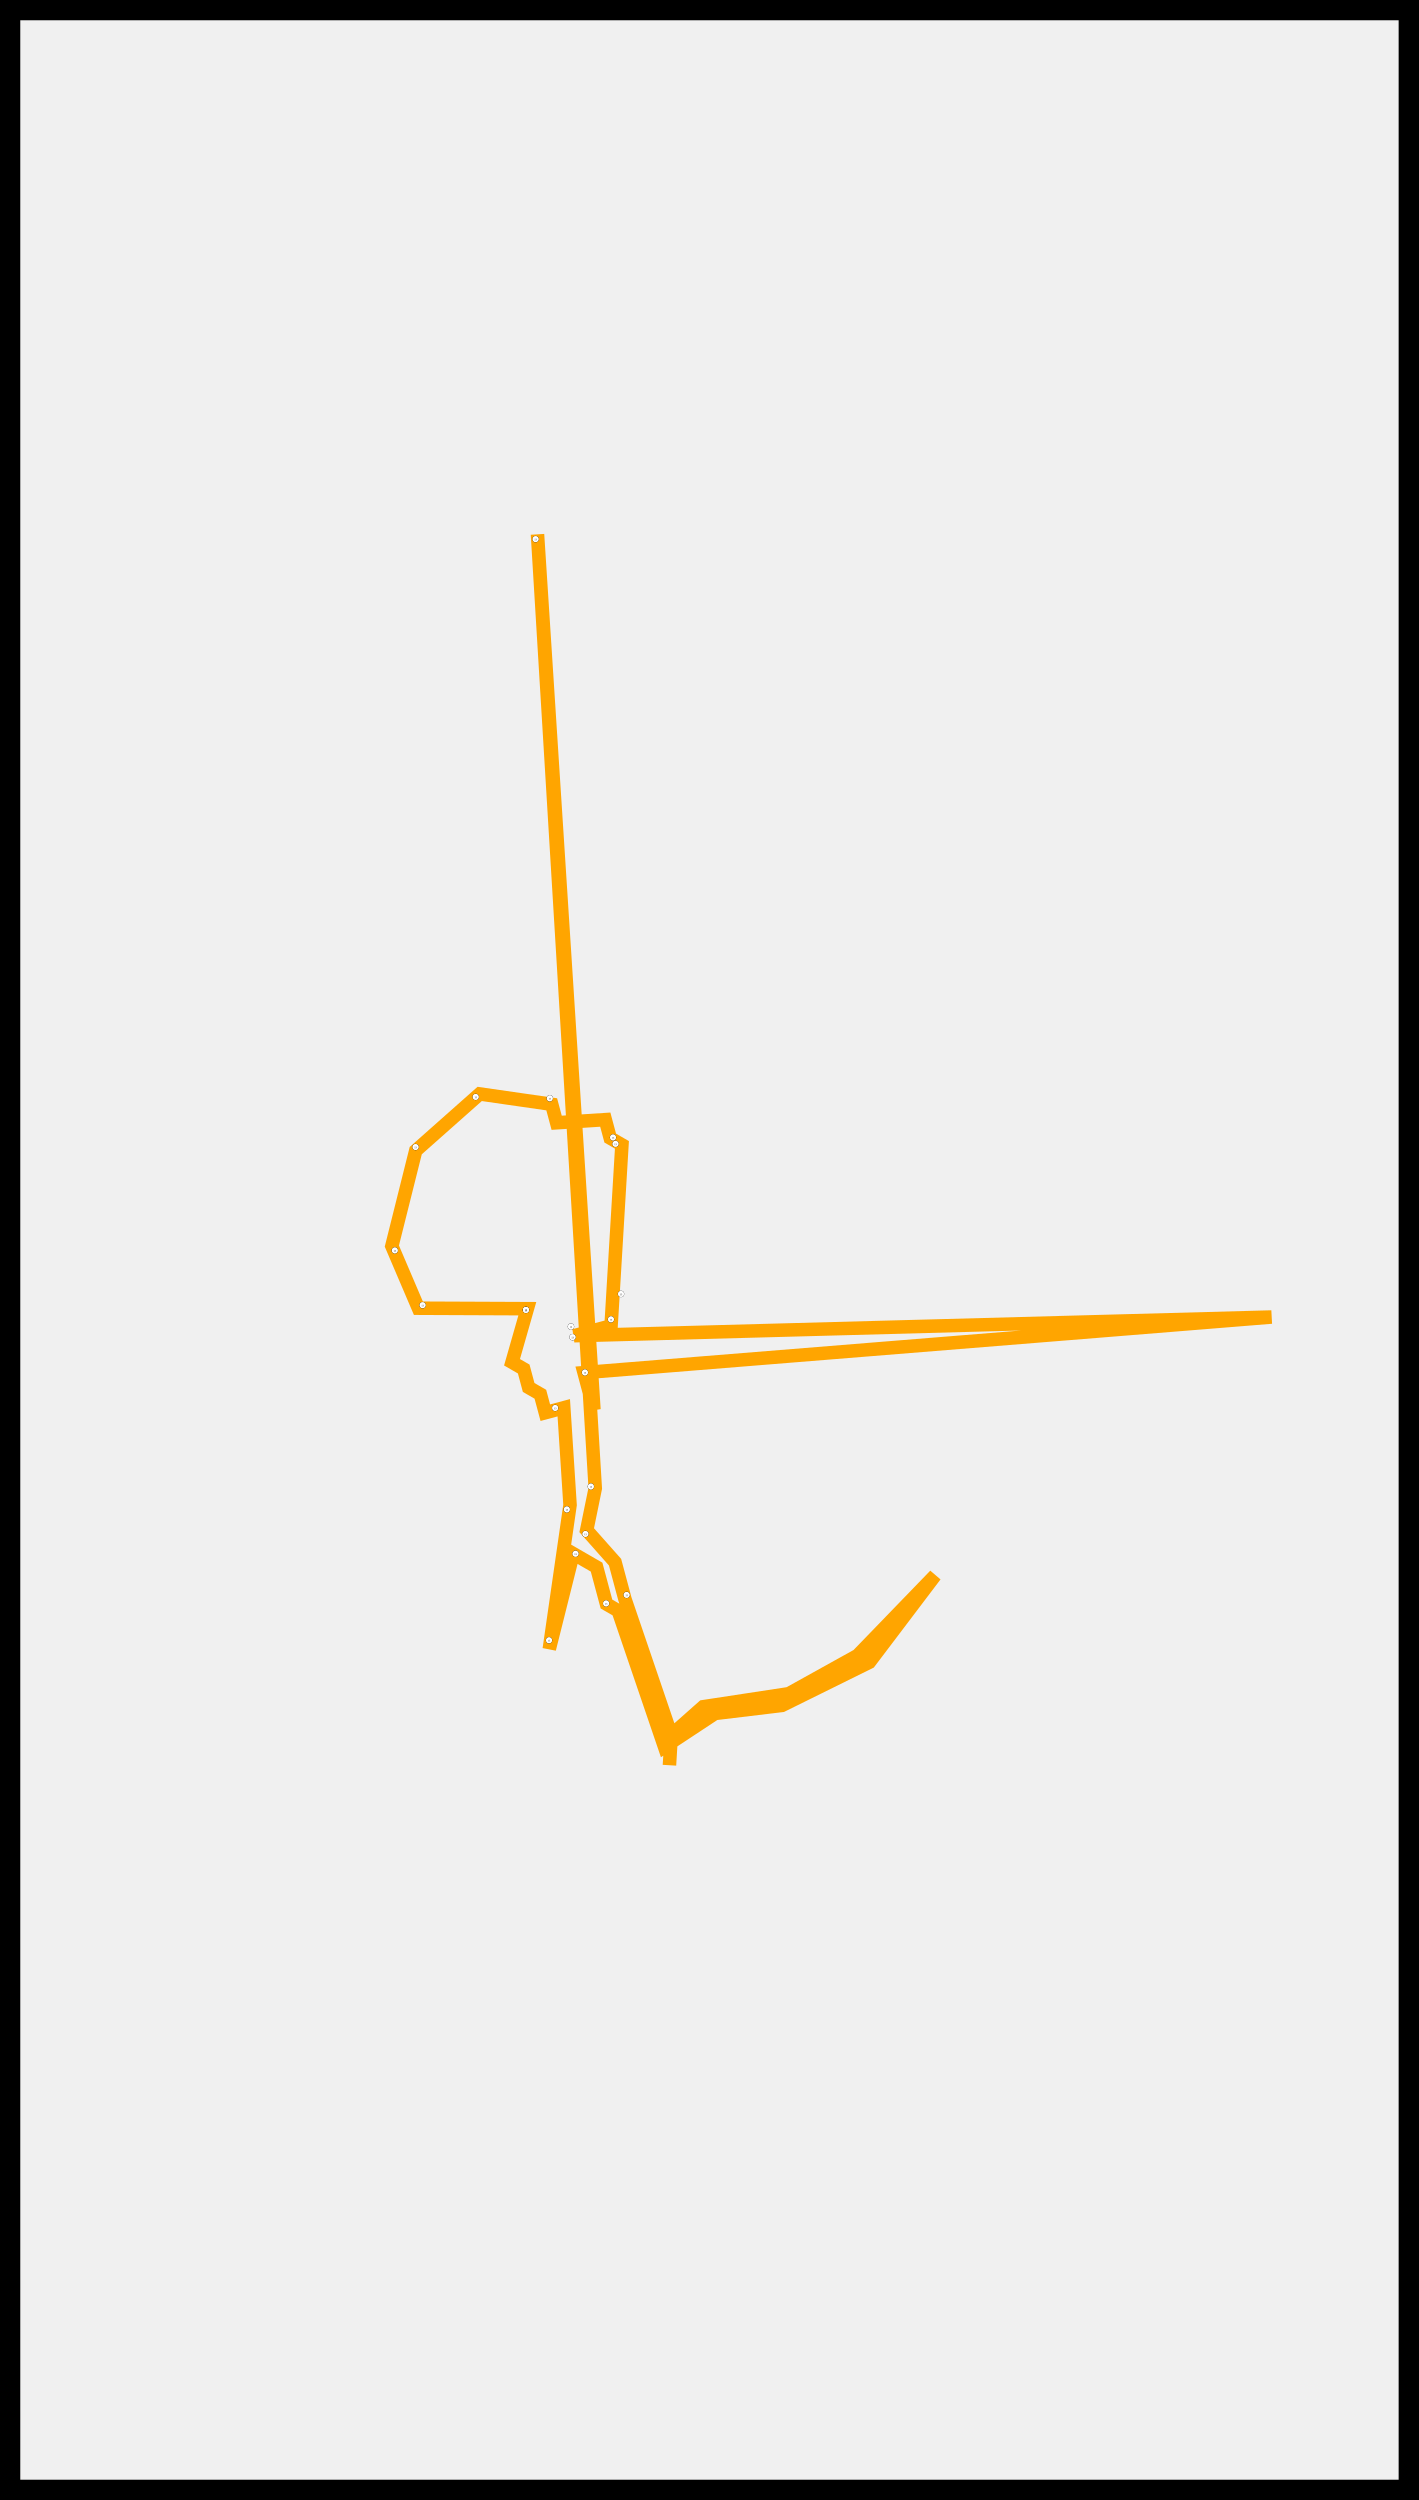
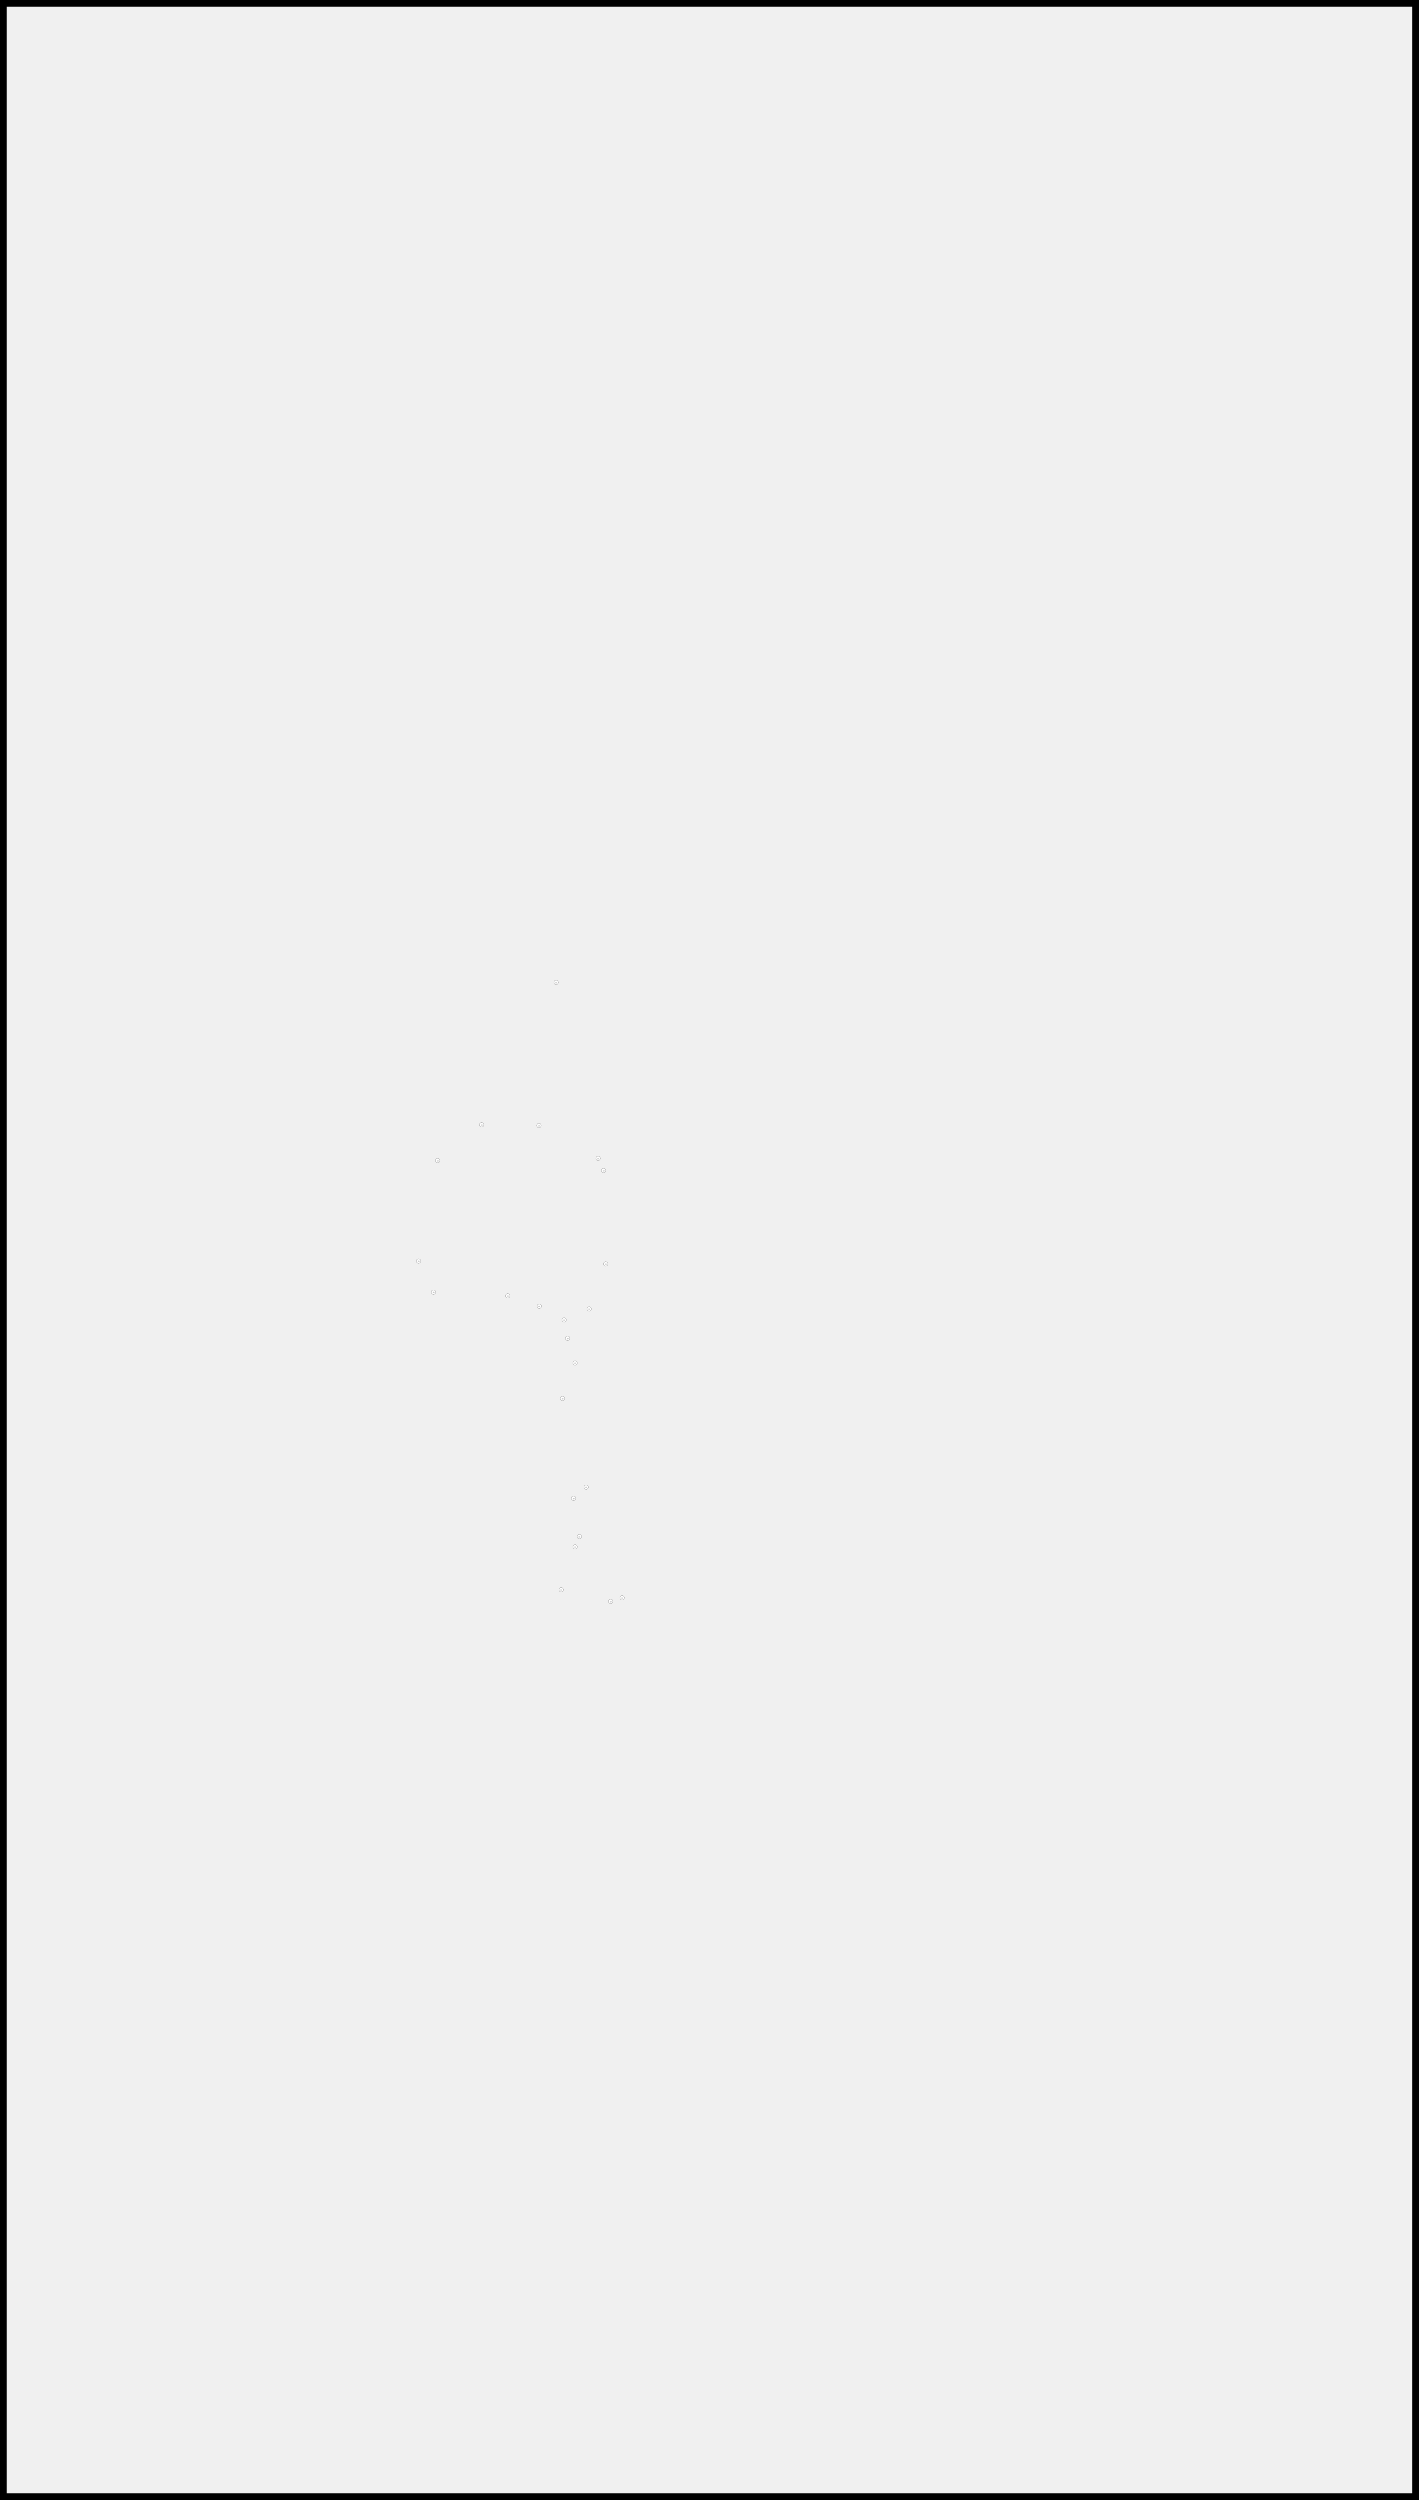
<svg xmlns="http://www.w3.org/2000/svg" width="1050" height="1850">
  <g transform="translate(525 925) rotate(30) scale(10000 -10000) translate(-106.8125 6.5925)">
-     <path d="M106.76 -6.5 L106.865 -6.5 L106.865 -6.685 L106.76 -6.685 Z" fill="none" stroke="black" stroke-width="0.003" transform="translate(106.8125 -6.5925) rotate(30) translate(-106.8125 6.5925)" />
-     <path d="M106.818 -6.616 L106.819 -6.617 L106.82 -6.618 L106.82 -6.618 L106.828 -6.625 L106.829 -6.627 L106.828 -6.625 L106.829 -6.622 L106.834 -6.618 L106.837 -6.613 L106.839 -6.605 L106.838 -6.613 L106.834 -6.619 L106.83 -6.622 L106.828 -6.626 L106.82 -6.619 L106.819 -6.619 L106.818 -6.618 L106.817 -6.617 L106.815 -6.617 L106.815 -6.617 L106.817 -6.624 L106.813 -6.614 L106.809 -6.608 L106.808 -6.609 L106.807 -6.608 L106.806 -6.608 L106.805 -6.607 L106.804 -6.607 L106.803 -6.603 L106.803 -6.603 L106.796 -6.607 L106.792 -6.604 L106.79 -6.597 L106.792 -6.591 L106.797 -6.589 L106.798 -6.59 L106.801 -6.588 L106.802 -6.589 L106.803 -6.589 L106.808 -6.599 L106.809 -6.601 L106.807 -6.603 L106.807 -6.603 L106.851 -6.576 L106.809 -6.605 L106.811 -6.607 L106.775 -6.553 L106.814 -6.612 L106.815 -6.615 Z" stroke="orange" stroke-width="0.001" fill="none" />
-     <circle cx="106.82" cy="-12.618" r="15" transform="translate(106.82 -6.617747) scale(0.000015 -0.000015) translate(-106.82 6.617747) translate(106.8125 -6.5925) rotate(-30) translate(-106.8125 6.5925)" fill="white" stroke="black" stroke-width="2" />
-     <circle cx="106.819" cy="-12.619" r="15" transform="translate(106.819 -6.619053) scale(0.000015 -0.000015) translate(-106.819 6.619053) translate(106.8125 -6.5925) rotate(-30) translate(-106.8125 6.5925)" fill="white" stroke="black" stroke-width="2" />
-     <circle cx="106.815" cy="-12.617" r="15" transform="translate(106.8152 -6.616999) scale(0.000015 -0.000015) translate(-106.8152 6.616999) translate(106.8125 -6.5925) rotate(-30) translate(-106.8125 6.5925)" fill="white" stroke="black" stroke-width="2" />
-     <circle cx="106.817" cy="-12.624" r="15" transform="translate(106.8167 -6.623524) scale(0.000015 -0.000015) translate(-106.8167 6.623524) translate(106.8125 -6.5925) rotate(-30) translate(-106.8125 6.5925)" fill="white" stroke="black" stroke-width="2" />
-     <circle cx="106.813" cy="-12.614" r="15" transform="translate(106.813 -6.614481) scale(0.000015 -0.000015) translate(-106.813 6.614481) translate(106.8125 -6.5925) rotate(-30) translate(-106.8125 6.5925)" fill="white" stroke="black" stroke-width="2" />
-     <circle cx="106.809" cy="-12.608" r="15" transform="translate(106.8085 -6.608411) scale(0.000015 -0.000015) translate(-106.8085 6.608411) translate(106.8125 -6.5925) rotate(-30) translate(-106.8125 6.5925)" fill="white" stroke="black" stroke-width="2" />
-     <circle cx="106.803" cy="-12.603" r="15" transform="translate(106.803 -6.603203) scale(0.000015 -0.000015) translate(-106.803 6.603203) translate(106.8125 -6.5925) rotate(-30) translate(-106.8125 6.5925)" fill="white" stroke="black" stroke-width="2" />
-     <circle cx="106.803" cy="-12.603" r="15" transform="translate(106.803 -6.603211) scale(0.000015 -0.000015) translate(-106.803 6.603211) translate(106.8125 -6.5925) rotate(-30) translate(-106.8125 6.5925)" fill="white" stroke="black" stroke-width="2" />
-     <circle cx="106.796" cy="-12.607" r="15" transform="translate(106.7962 -6.606728) scale(0.000015 -0.000015) translate(-106.7962 6.606728) translate(106.8125 -6.5925) rotate(-30) translate(-106.8125 6.5925)" fill="white" stroke="black" stroke-width="2" />
-     <circle cx="106.792" cy="-12.604" r="15" transform="translate(106.7924 -6.604247) scale(0.000015 -0.000015) translate(-106.7924 6.604247) translate(106.8125 -6.5925) rotate(-30) translate(-106.8125 6.5925)" fill="white" stroke="black" stroke-width="2" />
-     <circle cx="106.79" cy="-12.597" r="15" transform="translate(106.7899 -6.596854) scale(0.000015 -0.000015) translate(-106.7899 6.596854) translate(106.8125 -6.5925) rotate(-30) translate(-106.8125 6.5925)" fill="white" stroke="black" stroke-width="2" />
-     <circle cx="106.792" cy="-12.591" r="15" transform="translate(106.7919 -6.591418) scale(0.000015 -0.000015) translate(-106.7919 6.591418) translate(106.8125 -6.5925) rotate(-30) translate(-106.8125 6.5925)" fill="white" stroke="black" stroke-width="2" />
-     <circle cx="106.797" cy="-12.589" r="15" transform="translate(106.7967 -6.588766) scale(0.000015 -0.000015) translate(-106.7967 6.588766) translate(106.8125 -6.5925) rotate(-30) translate(-106.8125 6.5925)" fill="white" stroke="black" stroke-width="2" />
-     <circle cx="106.802" cy="-12.589" r="15" transform="translate(106.8022 -6.588933) scale(0.000015 -0.000015) translate(-106.8022 6.588933) translate(106.8125 -6.5925) rotate(-30) translate(-106.8125 6.5925)" fill="white" stroke="black" stroke-width="2" />
-     <circle cx="106.803" cy="-12.589" r="15" transform="translate(106.8026 -6.589252) scale(0.000015 -0.000015) translate(-106.8026 6.589252) translate(106.8125 -6.5925) rotate(-30) translate(-106.8125 6.5925)" fill="white" stroke="black" stroke-width="2" />
-     <circle cx="106.808" cy="-12.599" r="15" transform="translate(106.8085 -6.598668) scale(0.000015 -0.000015) translate(-106.8085 6.598668) translate(106.8125 -6.5925) rotate(-30) translate(-106.8125 6.5925)" fill="white" stroke="black" stroke-width="2" />
-     <circle cx="106.809" cy="-12.601" r="15" transform="translate(106.8088 -6.600666) scale(0.000015 -0.000015) translate(-106.8088 6.600666) translate(106.8125 -6.5925) rotate(-30) translate(-106.8125 6.5925)" fill="white" stroke="black" stroke-width="2" />
-     <circle cx="106.807" cy="-12.603" r="15" transform="translate(106.807 -6.603227) scale(0.000015 -0.000015) translate(-106.807 6.603227) translate(106.8125 -6.5925) rotate(-30) translate(-106.8125 6.5925)" fill="white" stroke="black" stroke-width="2" />
-     <circle cx="106.807" cy="-12.603" r="15" transform="translate(106.8065 -6.602612) scale(0.000015 -0.000015) translate(-106.8065 6.602612) translate(106.8125 -6.5925) rotate(-30) translate(-106.8125 6.5925)" fill="white" stroke="black" stroke-width="2" />
-     <circle cx="106.809" cy="-12.605" r="15" transform="translate(106.8091 -6.605034) scale(0.000015 -0.000015) translate(-106.8091 6.605034) translate(106.8125 -6.5925) rotate(-30) translate(-106.8125 6.5925)" fill="white" stroke="black" stroke-width="2" />
-     <circle cx="106.775" cy="-12.553" r="15" transform="translate(106.7751 -6.553454) scale(0.000015 -0.000015) translate(-106.7751 6.553454) translate(106.8125 -6.5925) rotate(-30) translate(-106.8125 6.5925)" fill="white" stroke="black" stroke-width="2" />
-     <circle cx="106.814" cy="-12.612" r="15" transform="translate(106.8137 -6.612123) scale(0.000015 -0.000015) translate(-106.8137 6.612123) translate(106.8125 -6.5925) rotate(-30) translate(-106.8125 6.5925)" fill="white" stroke="black" stroke-width="2" />
-     <circle cx="106.815" cy="-12.615" r="15" transform="translate(106.8151 -6.615364) scale(0.000015 -0.000015) translate(-106.8151 6.615364) translate(106.8125 -6.5925) rotate(-30) translate(-106.8125 6.5925)" fill="white" stroke="black" stroke-width="2" />
-     <circle cx="106.82" cy="-12.618" r="15" transform="translate(106.82 -6.617747) scale(0.000015 -0.000015) translate(-106.82 6.617747) translate(106.8125 -6.5925) rotate(-30) translate(-106.8125 6.5925)" fill="white" stroke="none" />
-     <circle cx="106.819" cy="-12.619" r="15" transform="translate(106.819 -6.619053) scale(0.000015 -0.000015) translate(-106.819 6.619053) translate(106.8125 -6.5925) rotate(-30) translate(-106.8125 6.5925)" fill="white" stroke="none" />
-     <circle cx="106.815" cy="-12.617" r="15" transform="translate(106.8152 -6.616999) scale(0.000015 -0.000015) translate(-106.8152 6.616999) translate(106.8125 -6.5925) rotate(-30) translate(-106.8125 6.5925)" fill="white" stroke="none" />
-     <circle cx="106.817" cy="-12.624" r="15" transform="translate(106.8167 -6.623524) scale(0.000015 -0.000015) translate(-106.8167 6.623524) translate(106.8125 -6.5925) rotate(-30) translate(-106.8125 6.5925)" fill="white" stroke="none" />
-     <circle cx="106.813" cy="-12.614" r="15" transform="translate(106.813 -6.614481) scale(0.000015 -0.000015) translate(-106.813 6.614481) translate(106.8125 -6.5925) rotate(-30) translate(-106.8125 6.5925)" fill="white" stroke="none" />
-     <circle cx="106.809" cy="-12.608" r="15" transform="translate(106.8085 -6.608411) scale(0.000015 -0.000015) translate(-106.8085 6.608411) translate(106.8125 -6.5925) rotate(-30) translate(-106.8125 6.5925)" fill="white" stroke="none" />
-     <circle cx="106.803" cy="-12.603" r="15" transform="translate(106.803 -6.603203) scale(0.000015 -0.000015) translate(-106.803 6.603203) translate(106.8125 -6.5925) rotate(-30) translate(-106.8125 6.5925)" fill="white" stroke="none" />
-     <circle cx="106.803" cy="-12.603" r="15" transform="translate(106.803 -6.603211) scale(0.000015 -0.000015) translate(-106.803 6.603211) translate(106.8125 -6.5925) rotate(-30) translate(-106.8125 6.5925)" fill="white" stroke="none" />
-     <circle cx="106.796" cy="-12.607" r="15" transform="translate(106.7962 -6.606728) scale(0.000015 -0.000015) translate(-106.7962 6.606728) translate(106.8125 -6.5925) rotate(-30) translate(-106.8125 6.5925)" fill="white" stroke="none" />
-     <circle cx="106.792" cy="-12.604" r="15" transform="translate(106.7924 -6.604247) scale(0.000015 -0.000015) translate(-106.7924 6.604247) translate(106.8125 -6.5925) rotate(-30) translate(-106.8125 6.5925)" fill="white" stroke="none" />
-     <circle cx="106.79" cy="-12.597" r="15" transform="translate(106.7899 -6.596854) scale(0.000015 -0.000015) translate(-106.7899 6.596854) translate(106.8125 -6.5925) rotate(-30) translate(-106.8125 6.5925)" fill="white" stroke="none" />
-     <circle cx="106.792" cy="-12.591" r="15" transform="translate(106.7919 -6.591418) scale(0.000015 -0.000015) translate(-106.7919 6.591418) translate(106.8125 -6.5925) rotate(-30) translate(-106.8125 6.5925)" fill="white" stroke="none" />
-     <circle cx="106.797" cy="-12.589" r="15" transform="translate(106.7967 -6.588766) scale(0.000015 -0.000015) translate(-106.7967 6.588766) translate(106.8125 -6.5925) rotate(-30) translate(-106.8125 6.5925)" fill="white" stroke="none" />
-     <circle cx="106.802" cy="-12.589" r="15" transform="translate(106.8022 -6.588933) scale(0.000015 -0.000015) translate(-106.8022 6.588933) translate(106.8125 -6.5925) rotate(-30) translate(-106.8125 6.5925)" fill="white" stroke="none" />
-     <circle cx="106.803" cy="-12.589" r="15" transform="translate(106.8026 -6.589252) scale(0.000015 -0.000015) translate(-106.8026 6.589252) translate(106.8125 -6.5925) rotate(-30) translate(-106.8125 6.5925)" fill="white" stroke="none" />
-     <circle cx="106.808" cy="-12.599" r="15" transform="translate(106.8085 -6.598668) scale(0.000015 -0.000015) translate(-106.8085 6.598668) translate(106.8125 -6.5925) rotate(-30) translate(-106.8125 6.5925)" fill="white" stroke="none" />
-     <circle cx="106.809" cy="-12.601" r="15" transform="translate(106.8088 -6.600666) scale(0.000015 -0.000015) translate(-106.8088 6.600666) translate(106.8125 -6.5925) rotate(-30) translate(-106.8125 6.5925)" fill="white" stroke="none" />
-     <circle cx="106.807" cy="-12.603" r="15" transform="translate(106.807 -6.603227) scale(0.000015 -0.000015) translate(-106.807 6.603227) translate(106.8125 -6.5925) rotate(-30) translate(-106.8125 6.5925)" fill="white" stroke="none" />
-     <circle cx="106.807" cy="-12.603" r="15" transform="translate(106.8065 -6.602612) scale(0.000015 -0.000015) translate(-106.8065 6.602612) translate(106.8125 -6.5925) rotate(-30) translate(-106.8125 6.5925)" fill="white" stroke="none" />
-     <circle cx="106.809" cy="-12.605" r="15" transform="translate(106.8091 -6.605034) scale(0.000015 -0.000015) translate(-106.8091 6.605034) translate(106.8125 -6.5925) rotate(-30) translate(-106.8125 6.5925)" fill="white" stroke="none" />
-     <circle cx="106.775" cy="-12.553" r="15" transform="translate(106.7751 -6.553454) scale(0.000015 -0.000015) translate(-106.7751 6.553454) translate(106.8125 -6.5925) rotate(-30) translate(-106.8125 6.5925)" fill="white" stroke="none" />
-     <circle cx="106.814" cy="-12.612" r="15" transform="translate(106.8137 -6.612123) scale(0.000015 -0.000015) translate(-106.8137 6.612123) translate(106.8125 -6.5925) rotate(-30) translate(-106.8125 6.5925)" fill="white" stroke="none" />
-     <circle cx="106.815" cy="-12.615" r="15" transform="translate(106.8151 -6.615364) scale(0.000015 -0.000015) translate(-106.8151 6.615364) translate(106.8125 -6.5925) rotate(-30) translate(-106.8125 6.5925)" fill="white" stroke="none" />
-     <text x="106.82" y="-6.618" fill="black" text-anchor="middle" transform="translate(106.82 -6.617747) scale(0.000015 -0.000015) translate(-106.82 6.617747) translate(106.8125 -6.5925) rotate(-30) translate(-106.8125 6.5925)">13</text>
-     <text x="106.819" y="-6.619" fill="black" text-anchor="middle" transform="translate(106.819 -6.619053) scale(0.000015 -0.000015) translate(-106.819 6.619053) translate(106.8125 -6.5925) rotate(-30) translate(-106.8125 6.5925)">13</text>
-     <text x="106.815" y="-6.617" fill="black" text-anchor="middle" transform="translate(106.8152 -6.616999) scale(0.000015 -0.000015) translate(-106.8152 6.616999) translate(106.8125 -6.5925) rotate(-30) translate(-106.8125 6.5925)">13</text>
-     <text x="106.817" y="-6.624" fill="black" text-anchor="middle" transform="translate(106.8167 -6.623524) scale(0.000015 -0.000015) translate(-106.8167 6.623524) translate(106.8125 -6.5925) rotate(-30) translate(-106.8125 6.5925)">13</text>
-     <text x="106.813" y="-6.614" fill="black" text-anchor="middle" transform="translate(106.813 -6.614481) scale(0.000015 -0.000015) translate(-106.813 6.614481) translate(106.8125 -6.5925) rotate(-30) translate(-106.8125 6.5925)">13</text>
-     <text x="106.809" y="-6.608" fill="black" text-anchor="middle" transform="translate(106.8085 -6.608411) scale(0.000015 -0.000015) translate(-106.8085 6.608411) translate(106.8125 -6.5925) rotate(-30) translate(-106.8125 6.5925)">13</text>
-     <text x="106.803" y="-6.603" fill="black" text-anchor="middle" transform="translate(106.803 -6.603203) scale(0.000015 -0.000015) translate(-106.803 6.603203) translate(106.8125 -6.5925) rotate(-30) translate(-106.8125 6.5925)">13</text>
-     <text x="106.803" y="-6.603" fill="black" text-anchor="middle" transform="translate(106.803 -6.603211) scale(0.000015 -0.000015) translate(-106.803 6.603211) translate(106.8125 -6.5925) rotate(-30) translate(-106.8125 6.5925)">13</text>
-     <text x="106.796" y="-6.607" fill="black" text-anchor="middle" transform="translate(106.7962 -6.606728) scale(0.000015 -0.000015) translate(-106.7962 6.606728) translate(106.8125 -6.5925) rotate(-30) translate(-106.8125 6.5925)">13</text>
-     <text x="106.792" y="-6.604" fill="black" text-anchor="middle" transform="translate(106.7924 -6.604247) scale(0.000015 -0.000015) translate(-106.7924 6.604247) translate(106.8125 -6.5925) rotate(-30) translate(-106.8125 6.5925)">13</text>
-     <text x="106.79" y="-6.597" fill="black" text-anchor="middle" transform="translate(106.7899 -6.596854) scale(0.000015 -0.000015) translate(-106.7899 6.596854) translate(106.8125 -6.5925) rotate(-30) translate(-106.8125 6.5925)">13</text>
-     <text x="106.792" y="-6.591" fill="black" text-anchor="middle" transform="translate(106.7919 -6.591418) scale(0.000015 -0.000015) translate(-106.7919 6.591418) translate(106.8125 -6.5925) rotate(-30) translate(-106.8125 6.5925)">13</text>
-     <text x="106.797" y="-6.589" fill="black" text-anchor="middle" transform="translate(106.7967 -6.588766) scale(0.000015 -0.000015) translate(-106.7967 6.588766) translate(106.8125 -6.5925) rotate(-30) translate(-106.8125 6.5925)">13</text>
-     <text x="106.802" y="-6.589" fill="black" text-anchor="middle" transform="translate(106.8022 -6.588933) scale(0.000015 -0.000015) translate(-106.8022 6.588933) translate(106.8125 -6.5925) rotate(-30) translate(-106.8125 6.5925)">13</text>
-     <text x="106.803" y="-6.589" fill="black" text-anchor="middle" transform="translate(106.8026 -6.589252) scale(0.000015 -0.000015) translate(-106.8026 6.589252) translate(106.8125 -6.5925) rotate(-30) translate(-106.8125 6.5925)">13</text>
-     <text x="106.808" y="-6.599" fill="black" text-anchor="middle" transform="translate(106.8085 -6.598668) scale(0.000015 -0.000015) translate(-106.8085 6.598668) translate(106.8125 -6.5925) rotate(-30) translate(-106.8125 6.5925)">13</text>
-     <text x="106.809" y="-6.601" fill="black" text-anchor="middle" transform="translate(106.8088 -6.600666) scale(0.000015 -0.000015) translate(-106.8088 6.600666) translate(106.8125 -6.5925) rotate(-30) translate(-106.8125 6.5925)">13</text>
-     <text x="106.807" y="-6.603" fill="black" text-anchor="middle" transform="translate(106.807 -6.603227) scale(0.000015 -0.000015) translate(-106.807 6.603227) translate(106.8125 -6.5925) rotate(-30) translate(-106.8125 6.5925)">13</text>
-     <text x="106.807" y="-6.603" fill="black" text-anchor="middle" transform="translate(106.8065 -6.602612) scale(0.000015 -0.000015) translate(-106.8065 6.602612) translate(106.8125 -6.5925) rotate(-30) translate(-106.8125 6.5925)">13</text>
-     <text x="106.809" y="-6.605" fill="black" text-anchor="middle" transform="translate(106.8091 -6.605034) scale(0.000015 -0.000015) translate(-106.8091 6.605034) translate(106.8125 -6.5925) rotate(-30) translate(-106.8125 6.5925)">13</text>
-     <text x="106.775" y="-6.553" fill="black" text-anchor="middle" transform="translate(106.7751 -6.553454) scale(0.000015 -0.000015) translate(-106.7751 6.553454) translate(106.8125 -6.5925) rotate(-30) translate(-106.8125 6.5925)">13</text>
-     <text x="106.814" y="-6.612" fill="black" text-anchor="middle" transform="translate(106.8137 -6.612123) scale(0.000015 -0.000015) translate(-106.8137 6.612123) translate(106.8125 -6.5925) rotate(-30) translate(-106.8125 6.5925)">13</text>
-     <text x="106.815" y="-6.615" fill="black" text-anchor="middle" transform="translate(106.8151 -6.615364) scale(0.000015 -0.000015) translate(-106.8151 6.615364) translate(106.8125 -6.5925) rotate(-30) translate(-106.8125 6.5925)">13</text>
+     <path d="M106.76 -6.5 L106.865 -6.5 L106.865 -6.685 L106.76 -6.685 Z" fill="none" stroke="black" stroke-width="0.001" transform="translate(106.8125 -6.5925) rotate(30) translate(-106.8125 6.5925)" />
+     <path d="M106.818 -6.616 L106.819 -6.617 L106.82 -6.618 L106.82 -6.618 L106.828 -6.625 L106.829 -6.627 L106.828 -6.625 L106.83 -6.622 L106.834 -6.618 L106.837 -6.613 L106.839 -6.605 L106.837 -6.613 L106.834 -6.619 L106.83 -6.622 L106.828 -6.625 L106.82 -6.618 L106.819 -6.619 L106.818 -6.617 L106.818 -6.617 L106.815 -6.617 L106.815 -6.617 L106.816 -6.62 L106.813 -6.613 L106.809 -6.608 L106.808 -6.608 L106.807 -6.607 L106.806 -6.607 L106.805 -6.606 L106.804 -6.606 L106.804 -6.602 L106.801 -6.603 L106.796 -6.605 L106.794 -6.604 L106.792 -6.597 L106.793 -6.593 L106.797 -6.591 L106.798 -6.592 L106.801 -6.59 L106.802 -6.591 L106.803 -6.591 L106.806 -6.597 L106.807 -6.601 L106.806 -6.602 L106.807 -6.603 L106.831 -6.589 L106.808 -6.605 L106.81 -6.607 L106.793 -6.581 L106.813 -6.612 L106.815 -6.616 Z" stroke="orange" stroke-width="0" fill="none" />
+     <circle cx="106.82" cy="-12.618" r="15" transform="translate(106.8198 -6.618074) scale(0.00001 -0.00001) translate(-106.8198 6.618074) translate(106.8125 -6.5925) rotate(-30) translate(-106.8125 6.5925)" fill="white" stroke="black" stroke-width="2" />
+     <circle cx="106.819" cy="-12.619" r="15" transform="translate(106.8192 -6.618726) scale(0.00001 -0.00001) translate(-106.8192 6.618726) translate(106.8125 -6.5925) rotate(-30) translate(-106.8125 6.5925)" fill="white" stroke="black" stroke-width="2" />
+     <circle cx="106.815" cy="-12.617" r="15" transform="translate(106.8149 -6.61655) scale(0.00001 -0.00001) translate(-106.8149 6.61655) translate(106.8125 -6.5925) rotate(-30) translate(-106.8125 6.5925)" fill="white" stroke="black" stroke-width="2" />
+     <circle cx="106.816" cy="-12.62" r="15" transform="translate(106.8156 -6.619812) scale(0.00001 -0.00001) translate(-106.8156 6.619812) translate(106.8125 -6.5925) rotate(-30) translate(-106.8125 6.5925)" fill="white" stroke="black" stroke-width="2" />
+     <circle cx="106.813" cy="-12.613" r="15" transform="translate(106.813 -6.61349) scale(0.00001 -0.00001) translate(-106.813 6.61349) translate(106.8125 -6.5925) rotate(-30) translate(-106.8125 6.5925)" fill="white" stroke="black" stroke-width="2" />
+     <circle cx="106.809" cy="-12.608" r="15" transform="translate(106.8086 -6.607506) scale(0.00001 -0.00001) translate(-106.8086 6.607506) translate(106.8125 -6.5925) rotate(-30) translate(-106.8125 6.5925)" fill="white" stroke="black" stroke-width="2" />
+     <circle cx="106.804" cy="-12.602" r="15" transform="translate(106.8037 -6.602451) scale(0.00001 -0.00001) translate(-106.8037 6.602451) translate(106.8125 -6.5925) rotate(-30) translate(-106.8125 6.5925)" fill="white" stroke="black" stroke-width="2" />
+     <circle cx="106.801" cy="-12.603" r="15" transform="translate(106.8013 -6.602955) scale(0.00001 -0.00001) translate(-106.8013 6.602955) translate(106.8125 -6.5925) rotate(-30) translate(-106.8125 6.5925)" fill="white" stroke="black" stroke-width="2" />
+     <circle cx="106.796" cy="-12.605" r="15" transform="translate(106.7964 -6.605464) scale(0.00001 -0.00001) translate(-106.7964 6.605464) translate(106.8125 -6.5925) rotate(-30) translate(-106.8125 6.5925)" fill="white" stroke="black" stroke-width="2" />
+     <circle cx="106.794" cy="-12.604" r="15" transform="translate(106.7943 -6.604024) scale(0.00001 -0.00001) translate(-106.7943 6.604024) translate(106.8125 -6.5925) rotate(-30) translate(-106.8125 6.5925)" fill="white" stroke="black" stroke-width="2" />
+     <circle cx="106.792" cy="-12.597" r="15" transform="translate(106.7918 -6.596877) scale(0.00001 -0.00001) translate(-106.7918 6.596877) translate(106.8125 -6.5925) rotate(-30) translate(-106.8125 6.5925)" fill="white" stroke="black" stroke-width="2" />
+     <circle cx="106.793" cy="-12.593" r="15" transform="translate(106.7933 -6.592959) scale(0.00001 -0.00001) translate(-106.7933 6.592959) translate(106.8125 -6.5925) rotate(-30) translate(-106.8125 6.5925)" fill="white" stroke="black" stroke-width="2" />
+     <circle cx="106.797" cy="-12.591" r="15" transform="translate(106.797 -6.590883) scale(0.00001 -0.00001) translate(-106.797 6.590883) translate(106.8125 -6.5925) rotate(-30) translate(-106.8125 6.5925)" fill="white" stroke="black" stroke-width="2" />
+     <circle cx="106.802" cy="-12.591" r="15" transform="translate(106.802 -6.5908) scale(0.00001 -0.00001) translate(-106.802 6.5908) translate(106.8125 -6.5925) rotate(-30) translate(-106.8125 6.5925)" fill="white" stroke="black" stroke-width="2" />
+     <circle cx="106.803" cy="-12.591" r="15" transform="translate(106.8028 -6.591376) scale(0.00001 -0.00001) translate(-106.8028 6.591376) translate(106.8125 -6.5925) rotate(-30) translate(-106.8125 6.5925)" fill="white" stroke="black" stroke-width="2" />
+     <circle cx="106.806" cy="-12.597" r="15" transform="translate(106.8064 -6.597284) scale(0.00001 -0.00001) translate(-106.8064 6.597284) translate(106.8125 -6.5925) rotate(-30) translate(-106.8125 6.5925)" fill="white" stroke="black" stroke-width="2" />
+     <circle cx="106.807" cy="-12.601" r="15" transform="translate(106.807 -6.600783) scale(0.00001 -0.00001) translate(-106.807 6.600783) translate(106.8125 -6.5925) rotate(-30) translate(-106.8125 6.5925)" fill="white" stroke="black" stroke-width="2" />
+     <circle cx="106.806" cy="-12.602" r="15" transform="translate(106.8058 -6.602413) scale(0.00001 -0.00001) translate(-106.8058 6.602413) translate(106.8125 -6.5925) rotate(-30) translate(-106.8125 6.5925)" fill="white" stroke="black" stroke-width="2" />
+     <circle cx="106.807" cy="-12.603" r="15" transform="translate(106.8067 -6.603456) scale(0.00001 -0.00001) translate(-106.8067 6.603456) translate(106.8125 -6.5925) rotate(-30) translate(-106.8125 6.5925)" fill="white" stroke="black" stroke-width="2" />
+     <circle cx="106.808" cy="-12.605" r="15" transform="translate(106.8081 -6.604767) scale(0.00001 -0.00001) translate(-106.8081 6.604767) translate(106.8125 -6.5925) rotate(-30) translate(-106.8125 6.5925)" fill="white" stroke="black" stroke-width="2" />
+     <circle cx="106.793" cy="-12.581" r="15" transform="translate(106.7928 -6.581077) scale(0.00001 -0.00001) translate(-106.7928 6.581077) translate(106.8125 -6.5925) rotate(-30) translate(-106.8125 6.5925)" fill="white" stroke="black" stroke-width="2" />
+     <circle cx="106.813" cy="-12.612" r="15" transform="translate(106.8134 -6.612312) scale(0.00001 -0.00001) translate(-106.8134 6.612312) translate(106.8125 -6.5925) rotate(-30) translate(-106.8125 6.5925)" fill="white" stroke="black" stroke-width="2" />
+     <circle cx="106.815" cy="-12.616" r="15" transform="translate(106.8148 -6.615732) scale(0.00001 -0.00001) translate(-106.8148 6.615732) translate(106.8125 -6.5925) rotate(-30) translate(-106.8125 6.5925)" fill="white" stroke="black" stroke-width="2" />
+     <circle cx="106.82" cy="-12.618" r="15" transform="translate(106.8198 -6.618074) scale(0.00001 -0.00001) translate(-106.8198 6.618074) translate(106.8125 -6.5925) rotate(-30) translate(-106.8125 6.5925)" fill="white" stroke="none" />
+     <circle cx="106.819" cy="-12.619" r="15" transform="translate(106.8192 -6.618726) scale(0.00001 -0.00001) translate(-106.8192 6.618726) translate(106.8125 -6.5925) rotate(-30) translate(-106.8125 6.5925)" fill="white" stroke="none" />
+     <circle cx="106.815" cy="-12.617" r="15" transform="translate(106.8149 -6.61655) scale(0.00001 -0.00001) translate(-106.8149 6.61655) translate(106.8125 -6.5925) rotate(-30) translate(-106.8125 6.5925)" fill="white" stroke="none" />
+     <circle cx="106.816" cy="-12.62" r="15" transform="translate(106.8156 -6.619812) scale(0.00001 -0.00001) translate(-106.8156 6.619812) translate(106.8125 -6.5925) rotate(-30) translate(-106.8125 6.5925)" fill="white" stroke="none" />
+     <circle cx="106.813" cy="-12.613" r="15" transform="translate(106.813 -6.61349) scale(0.00001 -0.00001) translate(-106.813 6.61349) translate(106.8125 -6.5925) rotate(-30) translate(-106.8125 6.5925)" fill="white" stroke="none" />
+     <circle cx="106.809" cy="-12.608" r="15" transform="translate(106.8086 -6.607506) scale(0.00001 -0.00001) translate(-106.8086 6.607506) translate(106.8125 -6.5925) rotate(-30) translate(-106.8125 6.5925)" fill="white" stroke="none" />
+     <circle cx="106.804" cy="-12.602" r="15" transform="translate(106.8037 -6.602451) scale(0.00001 -0.00001) translate(-106.8037 6.602451) translate(106.8125 -6.5925) rotate(-30) translate(-106.8125 6.5925)" fill="white" stroke="none" />
+     <circle cx="106.801" cy="-12.603" r="15" transform="translate(106.8013 -6.602955) scale(0.00001 -0.00001) translate(-106.8013 6.602955) translate(106.8125 -6.5925) rotate(-30) translate(-106.8125 6.5925)" fill="white" stroke="none" />
+     <circle cx="106.796" cy="-12.605" r="15" transform="translate(106.7964 -6.605464) scale(0.00001 -0.00001) translate(-106.7964 6.605464) translate(106.8125 -6.5925) rotate(-30) translate(-106.8125 6.5925)" fill="white" stroke="none" />
+     <circle cx="106.794" cy="-12.604" r="15" transform="translate(106.7943 -6.604024) scale(0.00001 -0.00001) translate(-106.7943 6.604024) translate(106.8125 -6.5925) rotate(-30) translate(-106.8125 6.5925)" fill="white" stroke="none" />
+     <circle cx="106.792" cy="-12.597" r="15" transform="translate(106.7918 -6.596877) scale(0.00001 -0.00001) translate(-106.7918 6.596877) translate(106.8125 -6.5925) rotate(-30) translate(-106.8125 6.5925)" fill="white" stroke="none" />
+     <circle cx="106.793" cy="-12.593" r="15" transform="translate(106.7933 -6.592959) scale(0.00001 -0.00001) translate(-106.7933 6.592959) translate(106.8125 -6.5925) rotate(-30) translate(-106.8125 6.5925)" fill="white" stroke="none" />
+     <circle cx="106.797" cy="-12.591" r="15" transform="translate(106.797 -6.590883) scale(0.00001 -0.00001) translate(-106.797 6.590883) translate(106.8125 -6.5925) rotate(-30) translate(-106.8125 6.5925)" fill="white" stroke="none" />
+     <circle cx="106.802" cy="-12.591" r="15" transform="translate(106.802 -6.5908) scale(0.00001 -0.00001) translate(-106.802 6.5908) translate(106.8125 -6.5925) rotate(-30) translate(-106.8125 6.5925)" fill="white" stroke="none" />
+     <circle cx="106.803" cy="-12.591" r="15" transform="translate(106.8028 -6.591376) scale(0.00001 -0.00001) translate(-106.8028 6.591376) translate(106.8125 -6.5925) rotate(-30) translate(-106.8125 6.5925)" fill="white" stroke="none" />
+     <circle cx="106.806" cy="-12.597" r="15" transform="translate(106.8064 -6.597284) scale(0.00001 -0.00001) translate(-106.8064 6.597284) translate(106.8125 -6.5925) rotate(-30) translate(-106.8125 6.5925)" fill="white" stroke="none" />
+     <circle cx="106.807" cy="-12.601" r="15" transform="translate(106.807 -6.600783) scale(0.00001 -0.00001) translate(-106.807 6.600783) translate(106.8125 -6.5925) rotate(-30) translate(-106.8125 6.5925)" fill="white" stroke="none" />
+     <circle cx="106.806" cy="-12.602" r="15" transform="translate(106.8058 -6.602413) scale(0.00001 -0.00001) translate(-106.8058 6.602413) translate(106.8125 -6.5925) rotate(-30) translate(-106.8125 6.5925)" fill="white" stroke="none" />
+     <circle cx="106.807" cy="-12.603" r="15" transform="translate(106.8067 -6.603456) scale(0.00001 -0.00001) translate(-106.8067 6.603456) translate(106.8125 -6.5925) rotate(-30) translate(-106.8125 6.5925)" fill="white" stroke="none" />
+     <circle cx="106.808" cy="-12.605" r="15" transform="translate(106.8081 -6.604767) scale(0.00001 -0.00001) translate(-106.8081 6.604767) translate(106.8125 -6.5925) rotate(-30) translate(-106.8125 6.5925)" fill="white" stroke="none" />
+     <circle cx="106.793" cy="-12.581" r="15" transform="translate(106.7928 -6.581077) scale(0.00001 -0.00001) translate(-106.7928 6.581077) translate(106.8125 -6.5925) rotate(-30) translate(-106.8125 6.5925)" fill="white" stroke="none" />
+     <circle cx="106.813" cy="-12.612" r="15" transform="translate(106.8134 -6.612312) scale(0.00001 -0.00001) translate(-106.8134 6.612312) translate(106.8125 -6.5925) rotate(-30) translate(-106.8125 6.5925)" fill="white" stroke="none" />
+     <circle cx="106.815" cy="-12.616" r="15" transform="translate(106.8148 -6.615732) scale(0.00001 -0.00001) translate(-106.8148 6.615732) translate(106.8125 -6.5925) rotate(-30) translate(-106.8125 6.5925)" fill="white" stroke="none" />
+     <text x="106.82" y="-6.618" fill="black" text-anchor="middle" transform="translate(106.8198 -6.618074) scale(0.00001 -0.00001) translate(-106.8198 6.618074) translate(106.8125 -6.5925) rotate(-30) translate(-106.8125 6.5925)">13</text>
+     <text x="106.819" y="-6.619" fill="black" text-anchor="middle" transform="translate(106.8192 -6.618726) scale(0.00001 -0.00001) translate(-106.8192 6.618726) translate(106.8125 -6.5925) rotate(-30) translate(-106.8125 6.5925)">13</text>
+     <text x="106.815" y="-6.617" fill="black" text-anchor="middle" transform="translate(106.8149 -6.61655) scale(0.00001 -0.00001) translate(-106.8149 6.61655) translate(106.8125 -6.5925) rotate(-30) translate(-106.8125 6.5925)">13</text>
+     <text x="106.816" y="-6.62" fill="black" text-anchor="middle" transform="translate(106.8156 -6.619812) scale(0.00001 -0.00001) translate(-106.8156 6.619812) translate(106.8125 -6.5925) rotate(-30) translate(-106.8125 6.5925)">13</text>
+     <text x="106.813" y="-6.613" fill="black" text-anchor="middle" transform="translate(106.813 -6.61349) scale(0.00001 -0.00001) translate(-106.813 6.61349) translate(106.8125 -6.5925) rotate(-30) translate(-106.8125 6.5925)">13</text>
+     <text x="106.809" y="-6.608" fill="black" text-anchor="middle" transform="translate(106.8086 -6.607506) scale(0.00001 -0.00001) translate(-106.8086 6.607506) translate(106.8125 -6.5925) rotate(-30) translate(-106.8125 6.5925)">13</text>
+     <text x="106.804" y="-6.602" fill="black" text-anchor="middle" transform="translate(106.8037 -6.602451) scale(0.00001 -0.00001) translate(-106.8037 6.602451) translate(106.8125 -6.5925) rotate(-30) translate(-106.8125 6.5925)">13</text>
+     <text x="106.801" y="-6.603" fill="black" text-anchor="middle" transform="translate(106.8013 -6.602955) scale(0.00001 -0.00001) translate(-106.8013 6.602955) translate(106.8125 -6.5925) rotate(-30) translate(-106.8125 6.5925)">13</text>
+     <text x="106.796" y="-6.605" fill="black" text-anchor="middle" transform="translate(106.7964 -6.605464) scale(0.00001 -0.00001) translate(-106.7964 6.605464) translate(106.8125 -6.5925) rotate(-30) translate(-106.8125 6.5925)">13</text>
+     <text x="106.794" y="-6.604" fill="black" text-anchor="middle" transform="translate(106.7943 -6.604024) scale(0.00001 -0.00001) translate(-106.7943 6.604024) translate(106.8125 -6.5925) rotate(-30) translate(-106.8125 6.5925)">13</text>
+     <text x="106.792" y="-6.597" fill="black" text-anchor="middle" transform="translate(106.7918 -6.596877) scale(0.00001 -0.00001) translate(-106.7918 6.596877) translate(106.8125 -6.5925) rotate(-30) translate(-106.8125 6.5925)">13</text>
+     <text x="106.793" y="-6.593" fill="black" text-anchor="middle" transform="translate(106.7933 -6.592959) scale(0.00001 -0.00001) translate(-106.7933 6.592959) translate(106.8125 -6.5925) rotate(-30) translate(-106.8125 6.5925)">13</text>
+     <text x="106.797" y="-6.591" fill="black" text-anchor="middle" transform="translate(106.797 -6.590883) scale(0.00001 -0.00001) translate(-106.797 6.590883) translate(106.8125 -6.5925) rotate(-30) translate(-106.8125 6.5925)">13</text>
+     <text x="106.802" y="-6.591" fill="black" text-anchor="middle" transform="translate(106.802 -6.5908) scale(0.00001 -0.00001) translate(-106.802 6.5908) translate(106.8125 -6.5925) rotate(-30) translate(-106.8125 6.5925)">13</text>
+     <text x="106.803" y="-6.591" fill="black" text-anchor="middle" transform="translate(106.8028 -6.591376) scale(0.00001 -0.00001) translate(-106.8028 6.591376) translate(106.8125 -6.5925) rotate(-30) translate(-106.8125 6.5925)">13</text>
+     <text x="106.806" y="-6.597" fill="black" text-anchor="middle" transform="translate(106.8064 -6.597284) scale(0.00001 -0.00001) translate(-106.8064 6.597284) translate(106.8125 -6.5925) rotate(-30) translate(-106.8125 6.5925)">13</text>
+     <text x="106.807" y="-6.601" fill="black" text-anchor="middle" transform="translate(106.807 -6.600783) scale(0.00001 -0.00001) translate(-106.807 6.600783) translate(106.8125 -6.5925) rotate(-30) translate(-106.8125 6.5925)">13</text>
+     <text x="106.806" y="-6.602" fill="black" text-anchor="middle" transform="translate(106.8058 -6.602413) scale(0.00001 -0.00001) translate(-106.8058 6.602413) translate(106.8125 -6.5925) rotate(-30) translate(-106.8125 6.5925)">13</text>
+     <text x="106.807" y="-6.603" fill="black" text-anchor="middle" transform="translate(106.8067 -6.603456) scale(0.00001 -0.00001) translate(-106.8067 6.603456) translate(106.8125 -6.5925) rotate(-30) translate(-106.8125 6.5925)">13</text>
+     <text x="106.808" y="-6.605" fill="black" text-anchor="middle" transform="translate(106.8081 -6.604767) scale(0.00001 -0.00001) translate(-106.8081 6.604767) translate(106.8125 -6.5925) rotate(-30) translate(-106.8125 6.5925)">13</text>
+     <text x="106.793" y="-6.581" fill="black" text-anchor="middle" transform="translate(106.7928 -6.581077) scale(0.00001 -0.00001) translate(-106.7928 6.581077) translate(106.8125 -6.5925) rotate(-30) translate(-106.8125 6.5925)">13</text>
+     <text x="106.813" y="-6.612" fill="black" text-anchor="middle" transform="translate(106.8134 -6.612312) scale(0.00001 -0.00001) translate(-106.8134 6.612312) translate(106.8125 -6.5925) rotate(-30) translate(-106.8125 6.5925)">13</text>
+     <text x="106.815" y="-6.616" fill="black" text-anchor="middle" transform="translate(106.8148 -6.615732) scale(0.00001 -0.00001) translate(-106.8148 6.615732) translate(106.8125 -6.5925) rotate(-30) translate(-106.8125 6.5925)">13</text>
    <line x1="106.814" y1="-6.616" x2="106.818" y2="-6.617" style="stroke:rgb(255,0,0);stroke-width:0" />
    <line x1="106.818" y1="-6.617" x2="106.819" y2="-6.617" style="stroke:rgb(255,0,0);stroke-width:0" />
    <line x1="106.819" y1="-6.617" x2="106.82" y2="-6.618" style="stroke:rgb(255,0,0);stroke-width:0" />
    <line x1="106.82" y1="-6.618" x2="106.82" y2="-6.618" style="stroke:rgb(255,0,0);stroke-width:0" />
    <line x1="106.82" y1="-6.618" x2="106.828" y2="-6.625" style="stroke:rgb(255,0,0);stroke-width:0" />
    <line x1="106.828" y1="-6.625" x2="106.829" y2="-6.627" style="stroke:rgb(255,0,0);stroke-width:0" />
    <line x1="106.829" y1="-6.627" x2="106.828" y2="-6.625" style="stroke:rgb(255,0,0);stroke-width:0" />
    <line x1="106.828" y1="-6.625" x2="106.83" y2="-6.622" style="stroke:rgb(255,0,0);stroke-width:0" />
    <line x1="106.83" y1="-6.622" x2="106.834" y2="-6.619" style="stroke:rgb(255,0,0);stroke-width:0" />
    <line x1="106.834" y1="-6.619" x2="106.837" y2="-6.613" style="stroke:rgb(255,0,0);stroke-width:0" />
    <line x1="106.837" y1="-6.613" x2="106.839" y2="-6.605" style="stroke:rgb(255,0,0);stroke-width:0" />
    <line x1="106.839" y1="-6.605" x2="106.837" y2="-6.613" style="stroke:rgb(255,0,0);stroke-width:0" />
    <line x1="106.837" y1="-6.613" x2="106.834" y2="-6.619" style="stroke:rgb(255,0,0);stroke-width:0" />
    <line x1="106.834" y1="-6.619" x2="106.83" y2="-6.622" style="stroke:rgb(255,0,0);stroke-width:0" />
    <line x1="106.83" y1="-6.622" x2="106.828" y2="-6.625" style="stroke:rgb(255,0,0);stroke-width:0" />
    <line x1="106.828" y1="-6.625" x2="106.82" y2="-6.618" style="stroke:rgb(255,0,0);stroke-width:0" />
    <line x1="106.82" y1="-6.618" x2="106.82" y2="-6.618" style="stroke:rgb(255,0,0);stroke-width:0" />
    <line x1="106.82" y1="-6.618" x2="106.819" y2="-6.617" style="stroke:rgb(255,0,0);stroke-width:0" />
    <line x1="106.819" y1="-6.617" x2="106.818" y2="-6.617" style="stroke:rgb(255,0,0);stroke-width:0" />
    <line x1="106.818" y1="-6.617" x2="106.814" y2="-6.616" style="stroke:rgb(255,0,0);stroke-width:0" />
    <line x1="106.814" y1="-6.616" x2="106.815" y2="-6.617" style="stroke:rgb(255,0,0);stroke-width:0" />
    <line x1="106.815" y1="-6.617" x2="106.814" y2="-6.616" style="stroke:rgb(255,0,0);stroke-width:0" />
    <line x1="106.814" y1="-6.616" x2="106.813" y2="-6.612" style="stroke:rgb(255,0,0);stroke-width:0" />
    <line x1="106.813" y1="-6.612" x2="106.809" y2="-6.607" style="stroke:rgb(255,0,0);stroke-width:0" />
    <line x1="106.809" y1="-6.607" x2="106.808" y2="-6.607" style="stroke:rgb(255,0,0);stroke-width:0" />
    <line x1="106.808" y1="-6.607" x2="106.807" y2="-6.606" style="stroke:rgb(255,0,0);stroke-width:0" />
    <line x1="106.807" y1="-6.606" x2="106.807" y2="-6.607" style="stroke:rgb(255,0,0);stroke-width:0" />
    <line x1="106.807" y1="-6.607" x2="106.806" y2="-6.605" style="stroke:rgb(255,0,0);stroke-width:0" />
    <line x1="106.806" y1="-6.605" x2="106.805" y2="-6.605" style="stroke:rgb(255,0,0);stroke-width:0" />
    <line x1="106.805" y1="-6.605" x2="106.804" y2="-6.602" style="stroke:rgb(255,0,0);stroke-width:0" />
    <line x1="106.804" y1="-6.602" x2="106.8" y2="-6.603" style="stroke:rgb(255,0,0);stroke-width:0" />
    <line x1="106.8" y1="-6.603" x2="106.797" y2="-6.604" style="stroke:rgb(255,0,0);stroke-width:0" />
    <line x1="106.797" y1="-6.604" x2="106.796" y2="-6.604" style="stroke:rgb(255,0,0);stroke-width:0" />
    <line x1="106.796" y1="-6.604" x2="106.794" y2="-6.597" style="stroke:rgb(255,0,0);stroke-width:0" />
    <line x1="106.794" y1="-6.597" x2="106.795" y2="-6.595" style="stroke:rgb(255,0,0);stroke-width:0" />
    <line x1="106.795" y1="-6.595" x2="106.797" y2="-6.593" style="stroke:rgb(255,0,0);stroke-width:0" />
    <line x1="106.797" y1="-6.593" x2="106.798" y2="-6.593" style="stroke:rgb(255,0,0);stroke-width:0" />
    <line x1="106.798" y1="-6.593" x2="106.801" y2="-6.592" style="stroke:rgb(255,0,0);stroke-width:0" />
    <line x1="106.801" y1="-6.592" x2="106.802" y2="-6.593" style="stroke:rgb(255,0,0);stroke-width:0" />
    <line x1="106.802" y1="-6.593" x2="106.803" y2="-6.593" style="stroke:rgb(255,0,0);stroke-width:0" />
    <line x1="106.803" y1="-6.593" x2="106.804" y2="-6.596" style="stroke:rgb(255,0,0);stroke-width:0" />
    <line x1="106.804" y1="-6.596" x2="106.805" y2="-6.601" style="stroke:rgb(255,0,0);stroke-width:0" />
    <line x1="106.805" y1="-6.601" x2="106.805" y2="-6.602" style="stroke:rgb(255,0,0);stroke-width:0" />
    <line x1="106.805" y1="-6.602" x2="106.807" y2="-6.604" style="stroke:rgb(255,0,0);stroke-width:0" />
    <line x1="106.807" y1="-6.604" x2="106.811" y2="-6.602" style="stroke:rgb(255,0,0);stroke-width:0" />
    <line x1="106.811" y1="-6.602" x2="106.807" y2="-6.604" style="stroke:rgb(255,0,0);stroke-width:0" />
    <line x1="106.807" y1="-6.604" x2="106.81" y2="-6.608" style="stroke:rgb(255,0,0);stroke-width:0" />
    <line x1="106.81" y1="-6.608" x2="106.811" y2="-6.609" style="stroke:rgb(255,0,0);stroke-width:0" />
    <line x1="106.811" y1="-6.609" x2="106.813" y2="-6.612" style="stroke:rgb(255,0,0);stroke-width:0" />
    <line x1="106.813" y1="-6.612" x2="106.814" y2="-6.616" style="stroke:rgb(255,0,0);stroke-width:0" />
  </g>
</svg>
